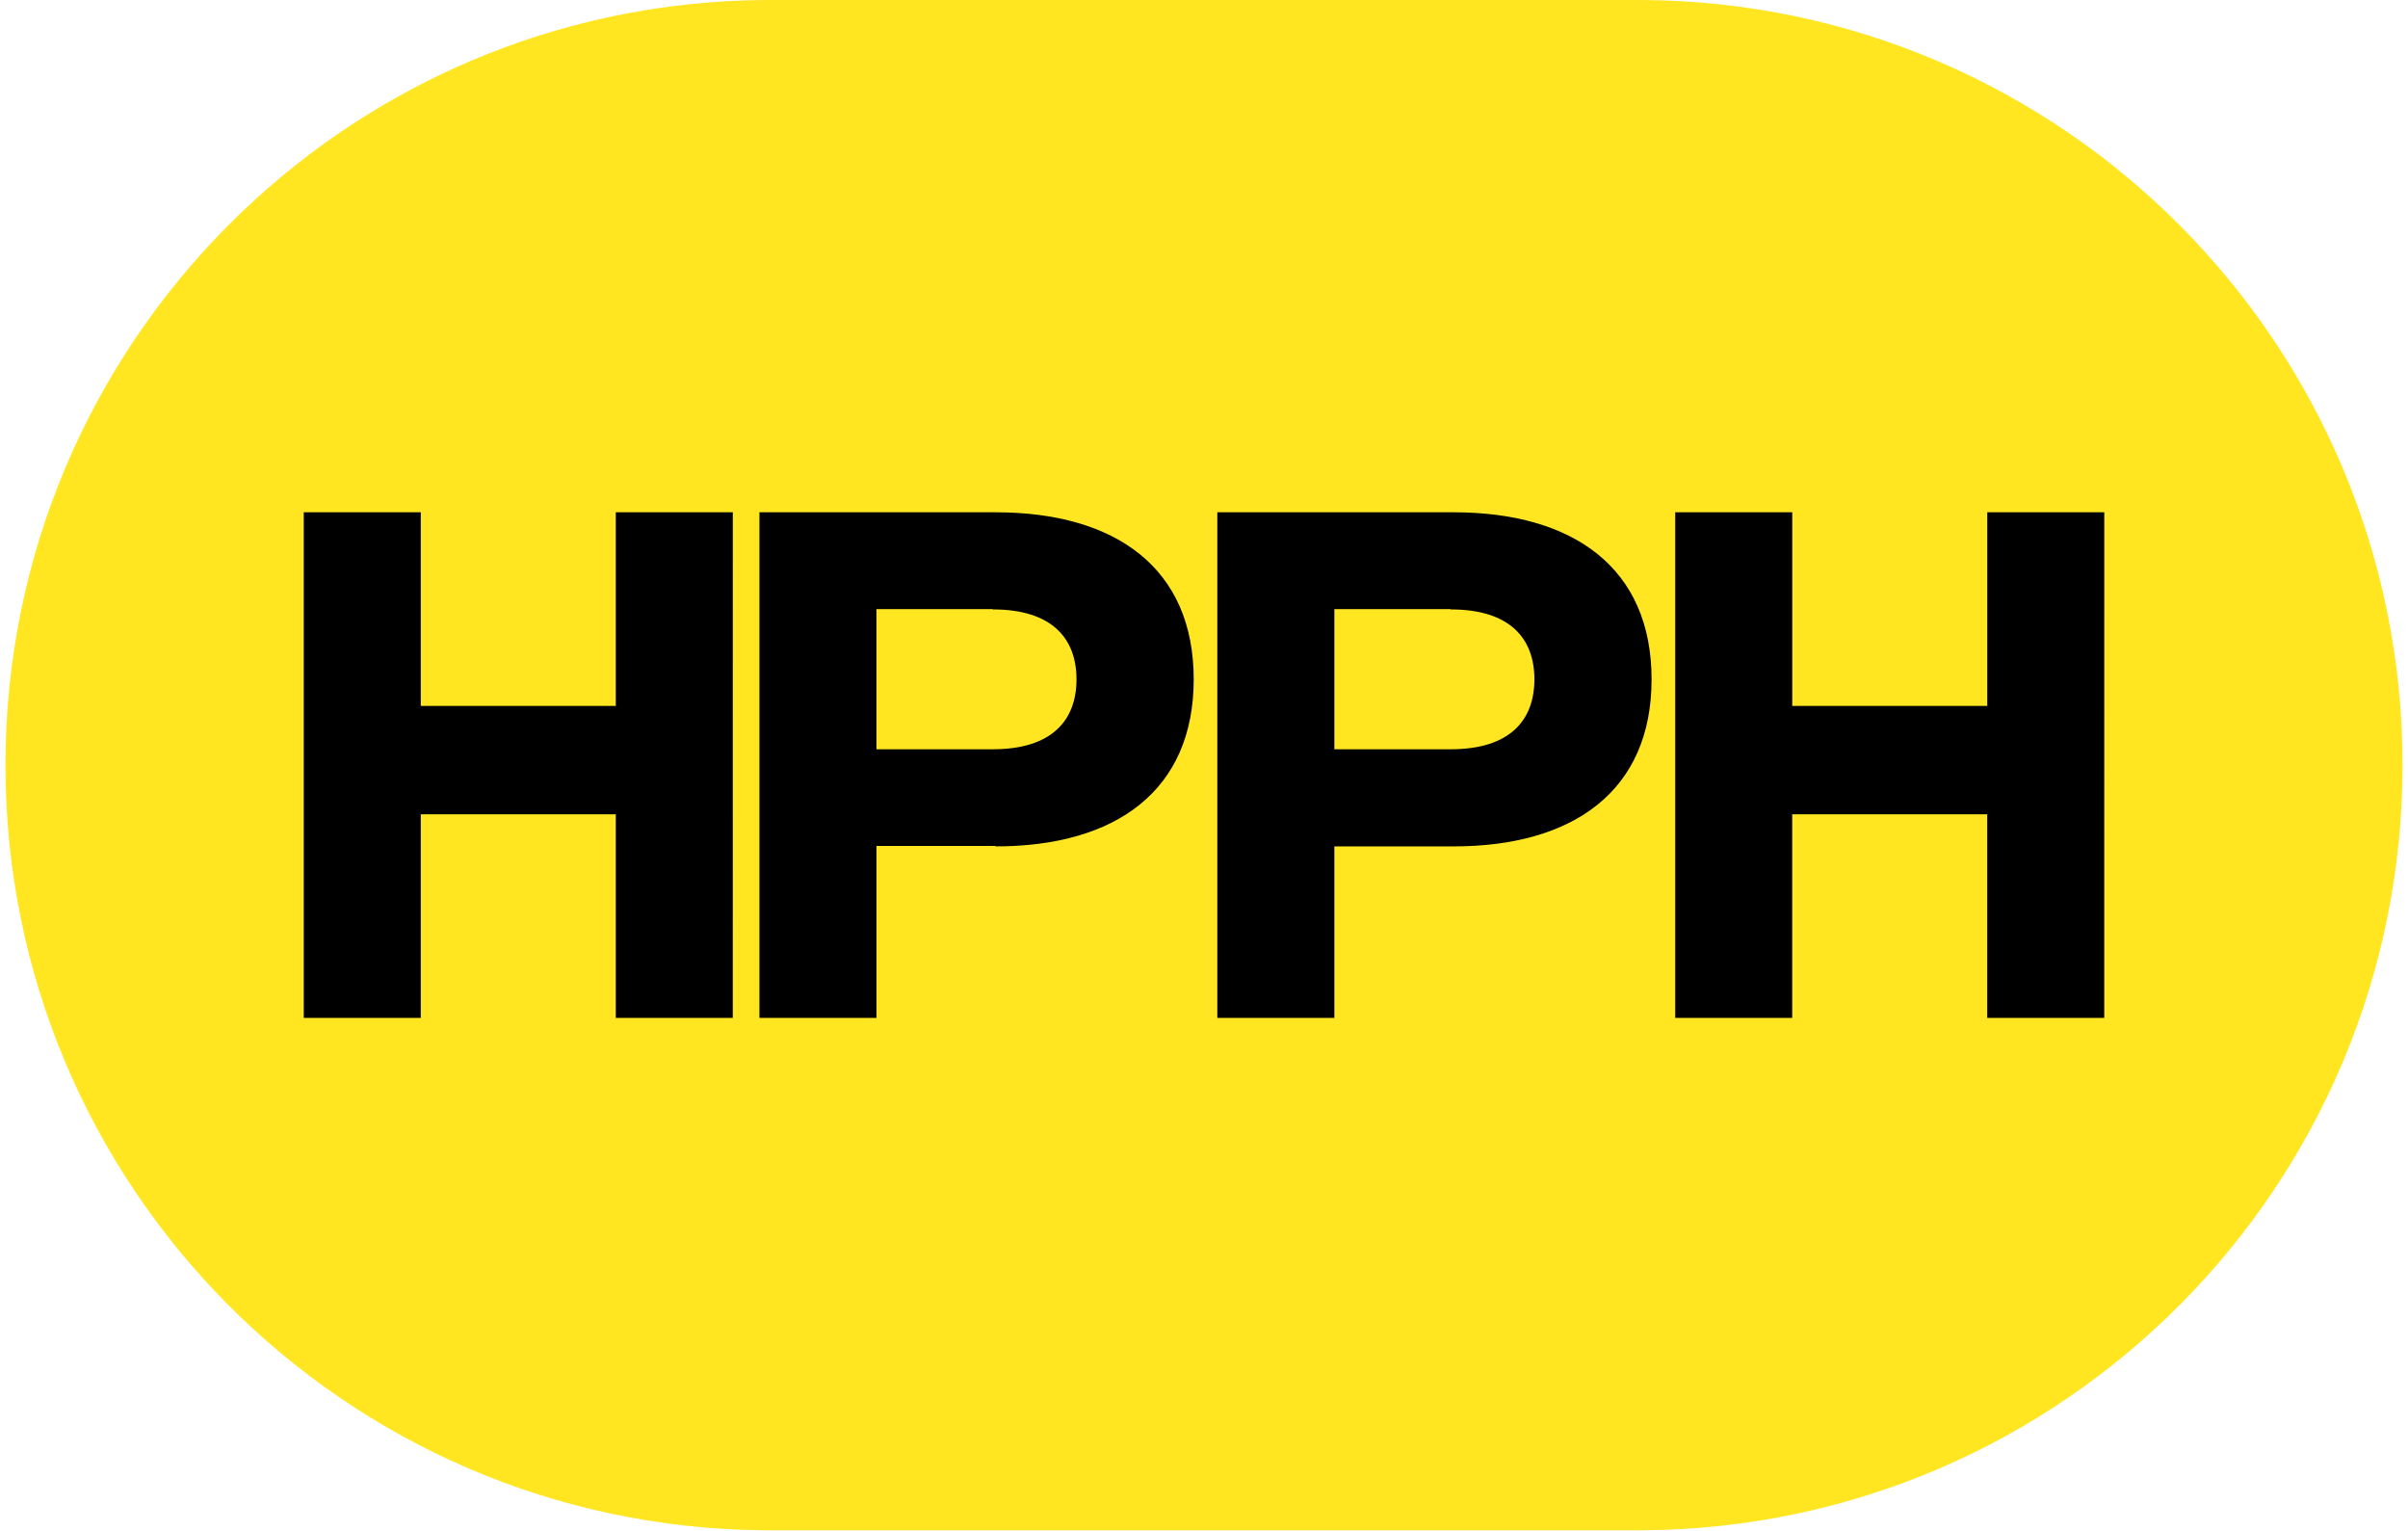
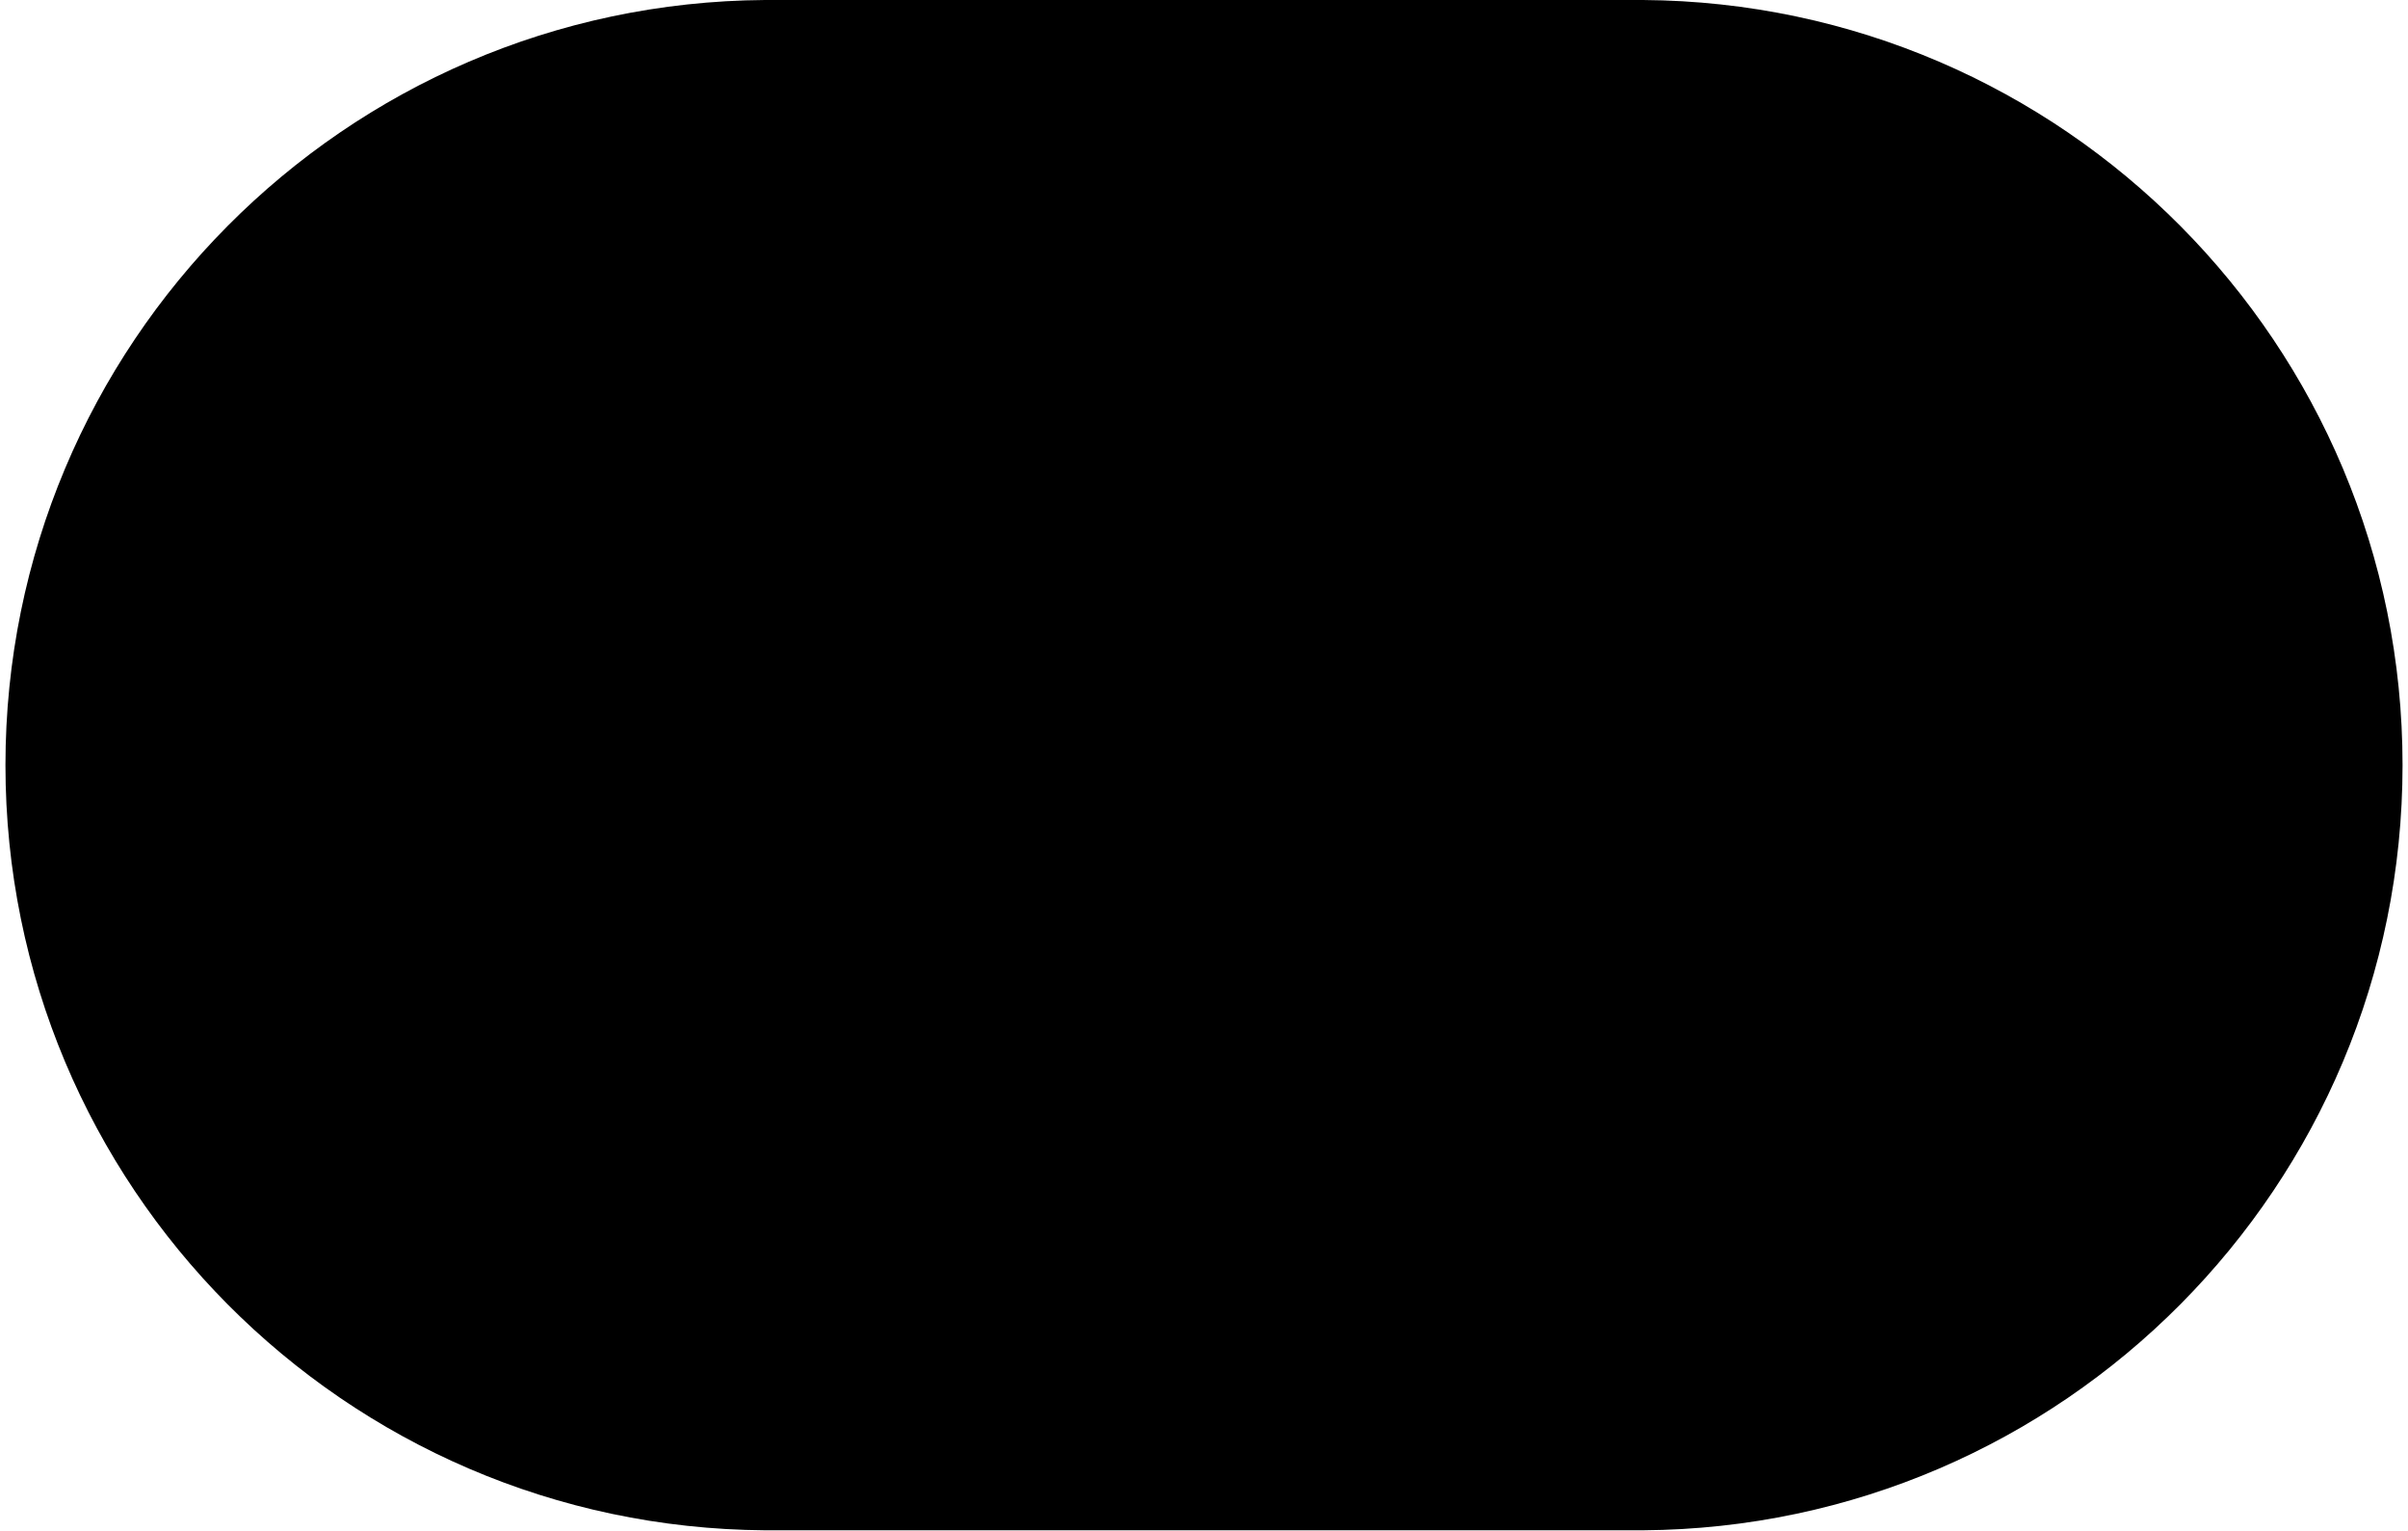
<svg xmlns="http://www.w3.org/2000/svg" width="62" height="39.389" viewBox="0 0 62 39.389">
-   <rect fill="currentColor" x="7" y="10" width="47.5" height="20" />
-   <path d="M25.56 15.678h-2.994v3.608h2.994c1.543 0 2.157-.762 2.157-1.8s-.614-1.8-2.157-1.8M37.35 15.678h-2.994v3.608h2.994c1.543 0 2.157-.762 2.157-1.8s-.613-1.8-2.157-1.8" fill="#ffe621" />
-   <path d="M42.305 0h-22.61a19.695 19.695 0 000 39.389h22.61a19.695 19.695 0 000-39.389M18.867 26.2h-3.012v-5.241h-5.021V26.2H7.821V13.186h3.013v4.984h5.021v-4.984h3.013zm6.768-4.426h-3.068V26.2h-3.013V13.186h6.081c3.087 0 5.1 1.432 5.1 4.3s-2.009 4.3-5.1 4.3m11.789 0h-3.068V26.2h-3.013V13.186h6.081c3.087 0 5.1 1.432 5.1 4.3s-2.009 4.3-5.1 4.3M54.179 26.2h-3.013v-5.241h-5.021V26.2h-3.012V13.186h3.013v4.984h5.021v-4.984h3.013z" fill="#ffe621" />
+   <rect fill="black" x="7" y="10" width="47.5" height="20" />
+   <path d="M25.56 15.678h-2.994v3.608h2.994c1.543 0 2.157-.762 2.157-1.8s-.614-1.8-2.157-1.8M37.35 15.678h-2.994v3.608h2.994c1.543 0 2.157-.762 2.157-1.8s-.613-1.8-2.157-1.8" fill="currentColor" />
+   <path d="M42.305 0h-22.61a19.695 19.695 0 000 39.389h22.61a19.695 19.695 0 000-39.389M18.867 26.2h-3.012v-5.241h-5.021V26.2H7.821V13.186h3.013v4.984h5.021v-4.984h3.013zm6.768-4.426h-3.068V26.2h-3.013V13.186h6.081c3.087 0 5.1 1.432 5.1 4.3s-2.009 4.3-5.1 4.3m11.789 0h-3.068V26.2h-3.013V13.186h6.081c3.087 0 5.1 1.432 5.1 4.3s-2.009 4.3-5.1 4.3M54.179 26.2h-3.013v-5.241h-5.021V26.2h-3.012V13.186h3.013v4.984h5.021v-4.984h3.013z" fill="currentColor" />
</svg>
